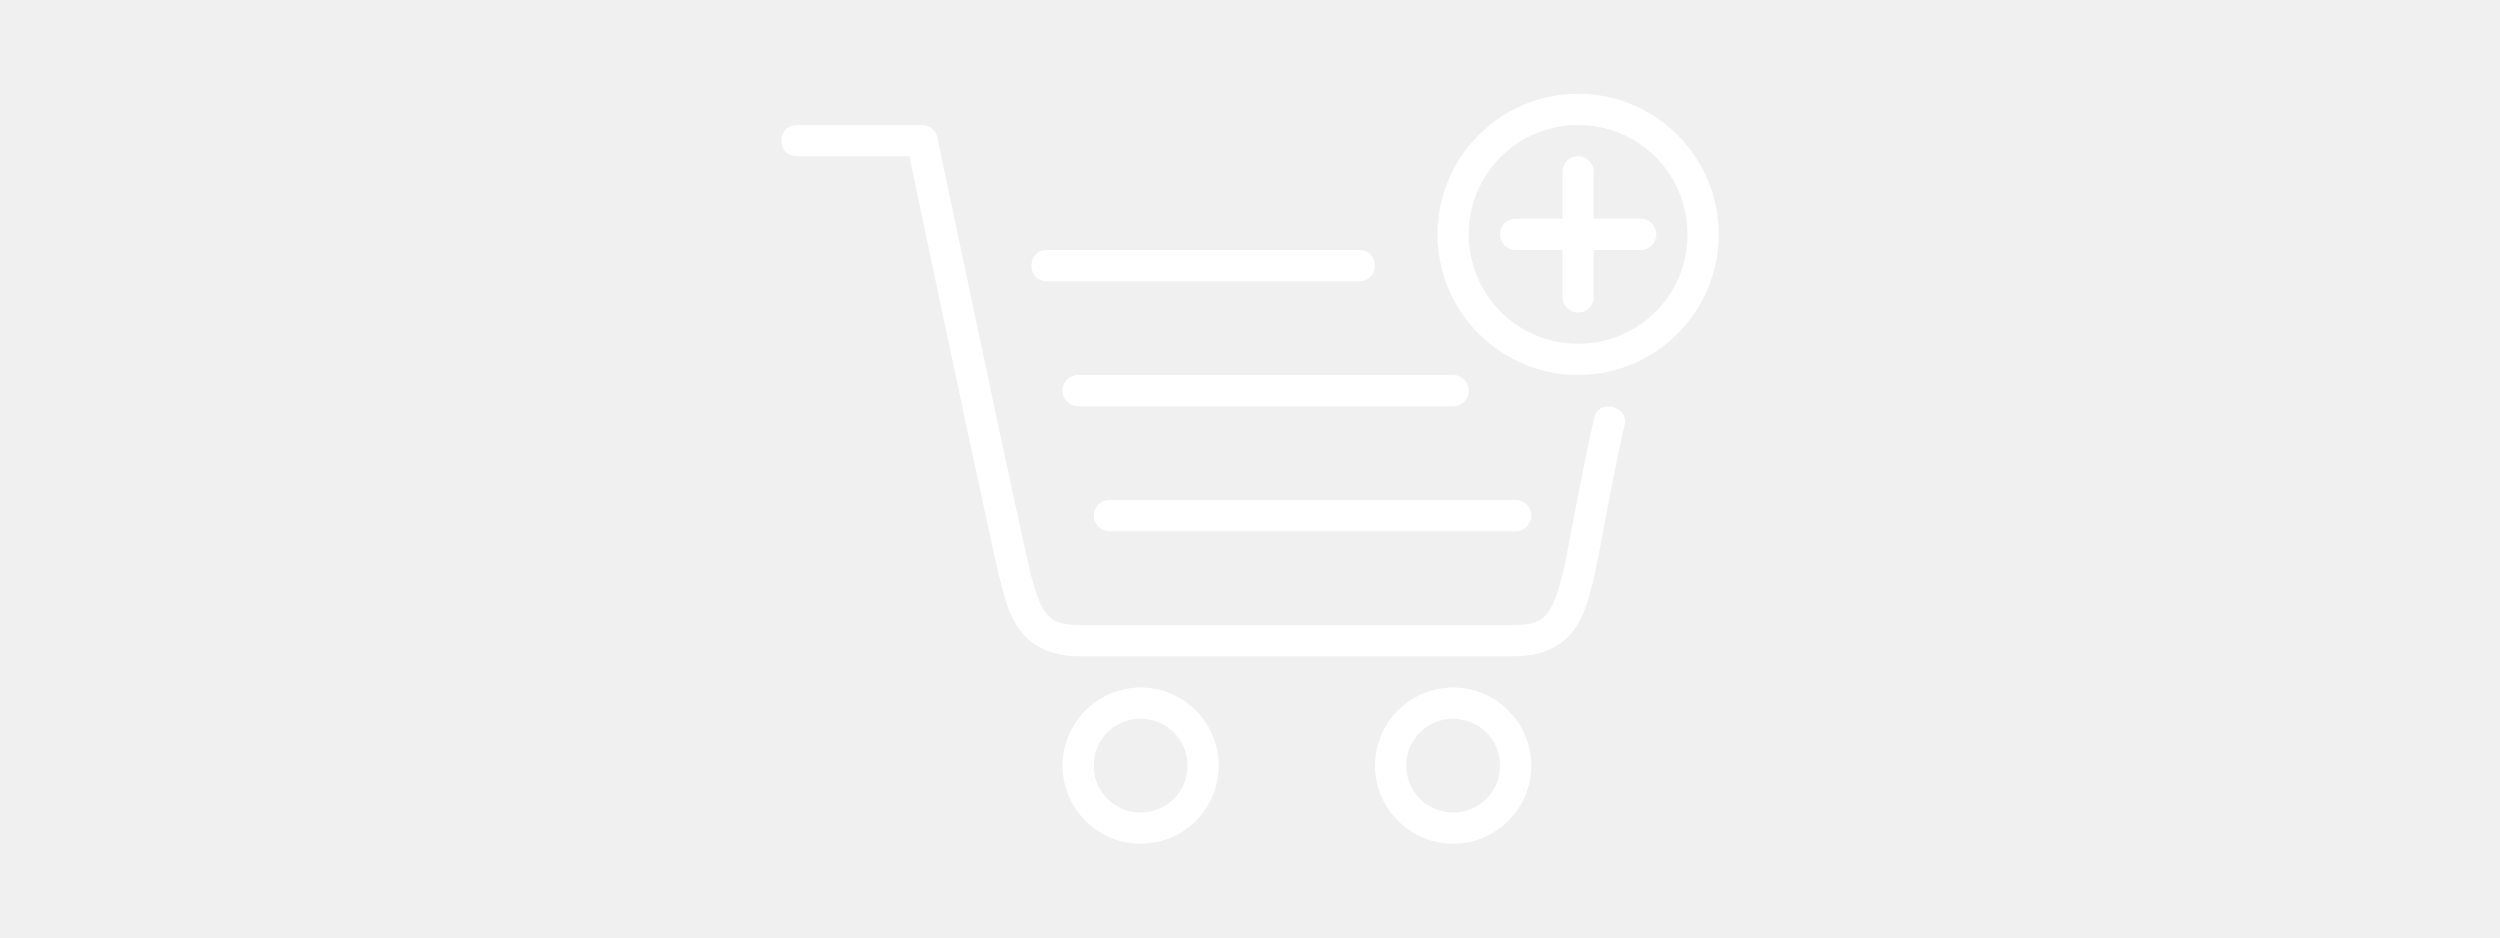
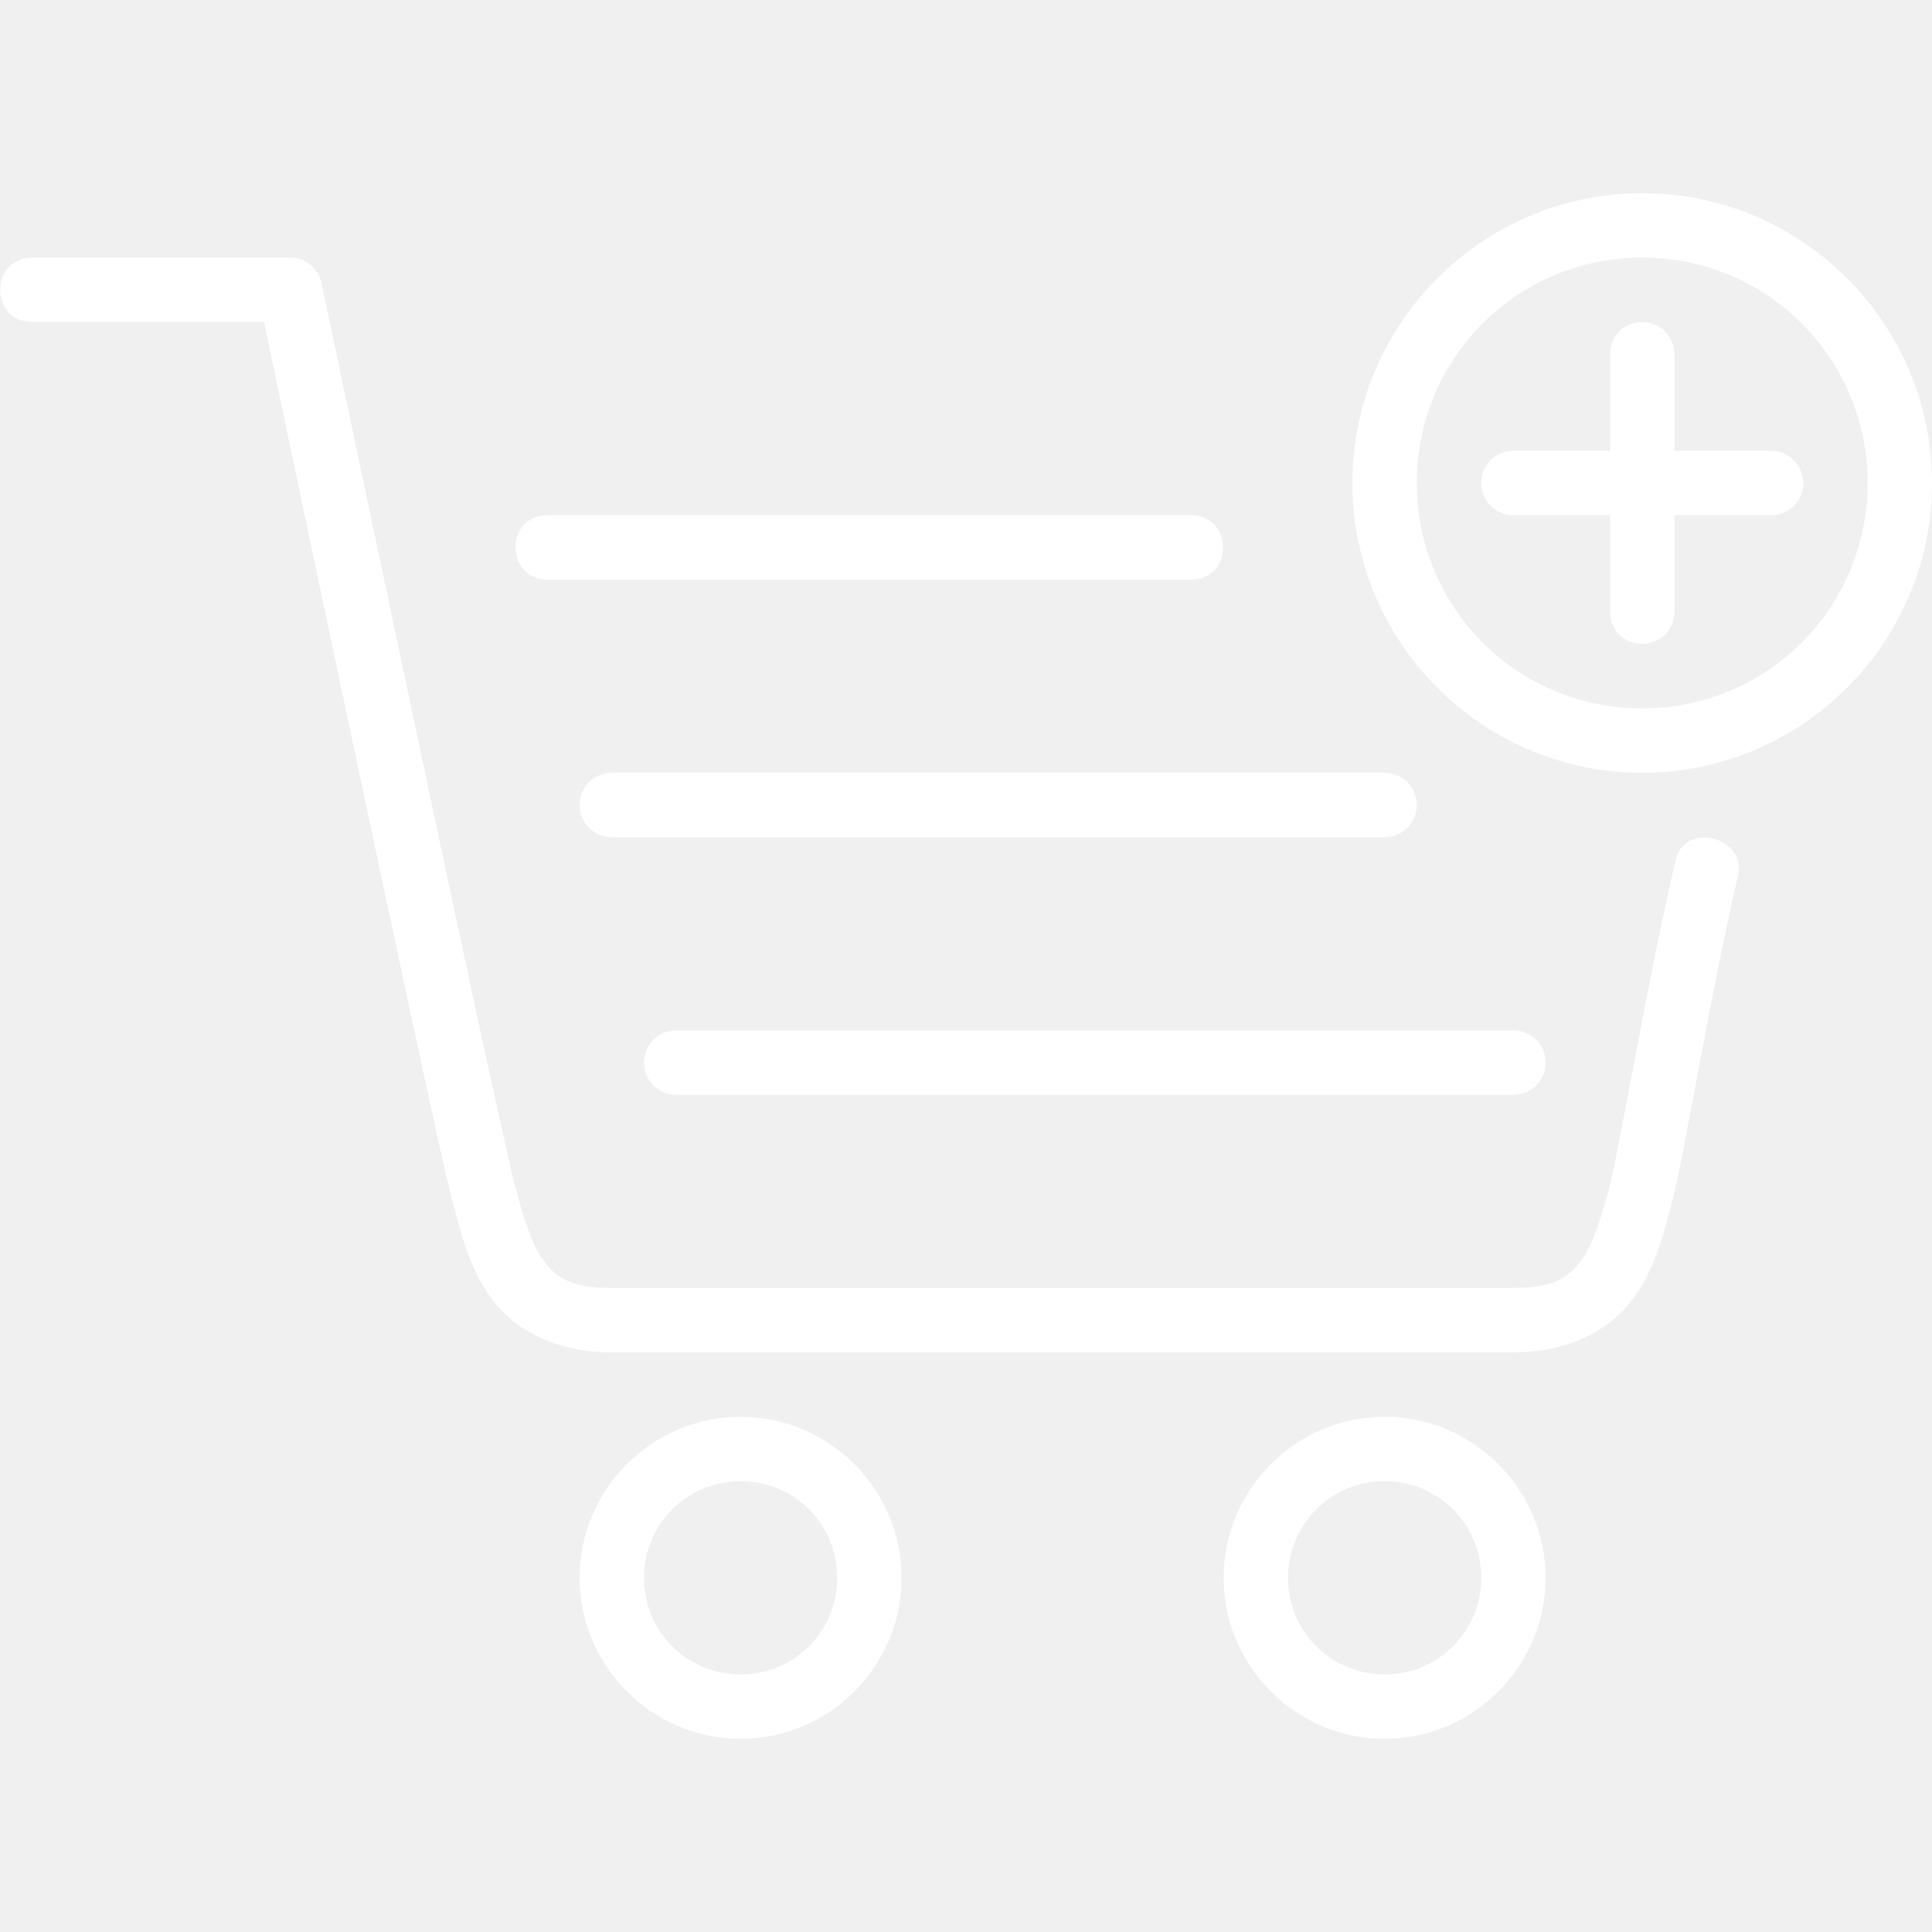
- <svg xmlns="http://www.w3.org/2000/svg" height="30" viewBox="0 0 30 30" width="80" fill="white">
+ <svg xmlns="http://www.w3.org/2000/svg" height="30" viewBox="0 0 30 30" width="30" fill="white">
  <path d="M25.5 3C23.02 3 21 5.02 21 7.5s2.02 4.5 4.5 4.5S30 9.98 30 7.5 27.98 3 25.5 3zm0 1C27.44 4 29 5.56 29 7.5S27.44 11 25.5 11 22 9.44 22 7.5 23.56 4 25.5 4zm0 1c-.277 0-.5.223-.5.5V7h-1.5c-.277 0-.5.223-.5.5s.223.5.5.5H25v1.5c0 .277.223.5.5.5s.5-.223.5-.5V8h1.5c.277 0 .5-.223.5-.5s-.223-.5-.5-.5H26V5.5c0-.277-.223-.5-.5-.5zm-15 11h13c.277 0 .5.223.5.5s-.223.5-.5.5h-13c-.277 0-.5-.223-.5-.5s.223-.5.5-.5zm-1-4h12c.277 0 .5.223.5.5s-.223.5-.5.5h-12c-.277 0-.5-.223-.5-.5s.223-.5.5-.5zm12 10c-1.375 0-2.5 1.125-2.5 2.5s1.125 2.5 2.5 2.5 2.5-1.125 2.5-2.5-1.125-2.5-2.5-2.5zm0 1c.834 0 1.5.666 1.5 1.5s-.666 1.5-1.5 1.5-1.5-.666-1.5-1.5.666-1.5 1.5-1.5zm-10-1C10.125 22 9 23.125 9 24.5s1.125 2.5 2.5 2.5 2.5-1.125 2.5-2.5-1.125-2.5-2.5-2.5zm0 1c.834 0 1.5.666 1.5 1.5s-.666 1.5-1.5 1.5-1.5-.666-1.5-1.5.666-1.5 1.5-1.5zM.508 4c-.67 0-.677 1 0 1H4.1c.074.355.64 3.055 1.314 6.23.358 1.686.724 3.406 1.018 4.766.293 1.36.505 2.327.588 2.633.132.494.256 1.055.62 1.544.362.488 1 .826 1.86.826h13.992c.86 0 1.498-.338 1.862-.826.363-.49.486-1.05.62-1.545.087-.332.224-1.103.41-2.07.183-.97.4-2.093.6-2.947.165-.613-.856-.88-.972-.226-.206.884-.427 2.012-.612 2.984-.185.973-.347 1.832-.392 2-.136.506-.263.945-.457 1.206-.194.262-.42.424-1.058.424H9.5c-.638 0-.864-.162-1.06-.424-.193-.26-.32-.7-.456-1.205-.05-.193-.28-1.227-.574-2.585-.293-1.358-.66-3.076-1.017-4.764-.716-3.373-1.4-6.624-1.4-6.624-.048-.23-.252-.396-.49-.396zm7.994 4c-.665 0-.657 1 0 1h9.992c.672 0 .657-1 0-1z" />
</svg>
